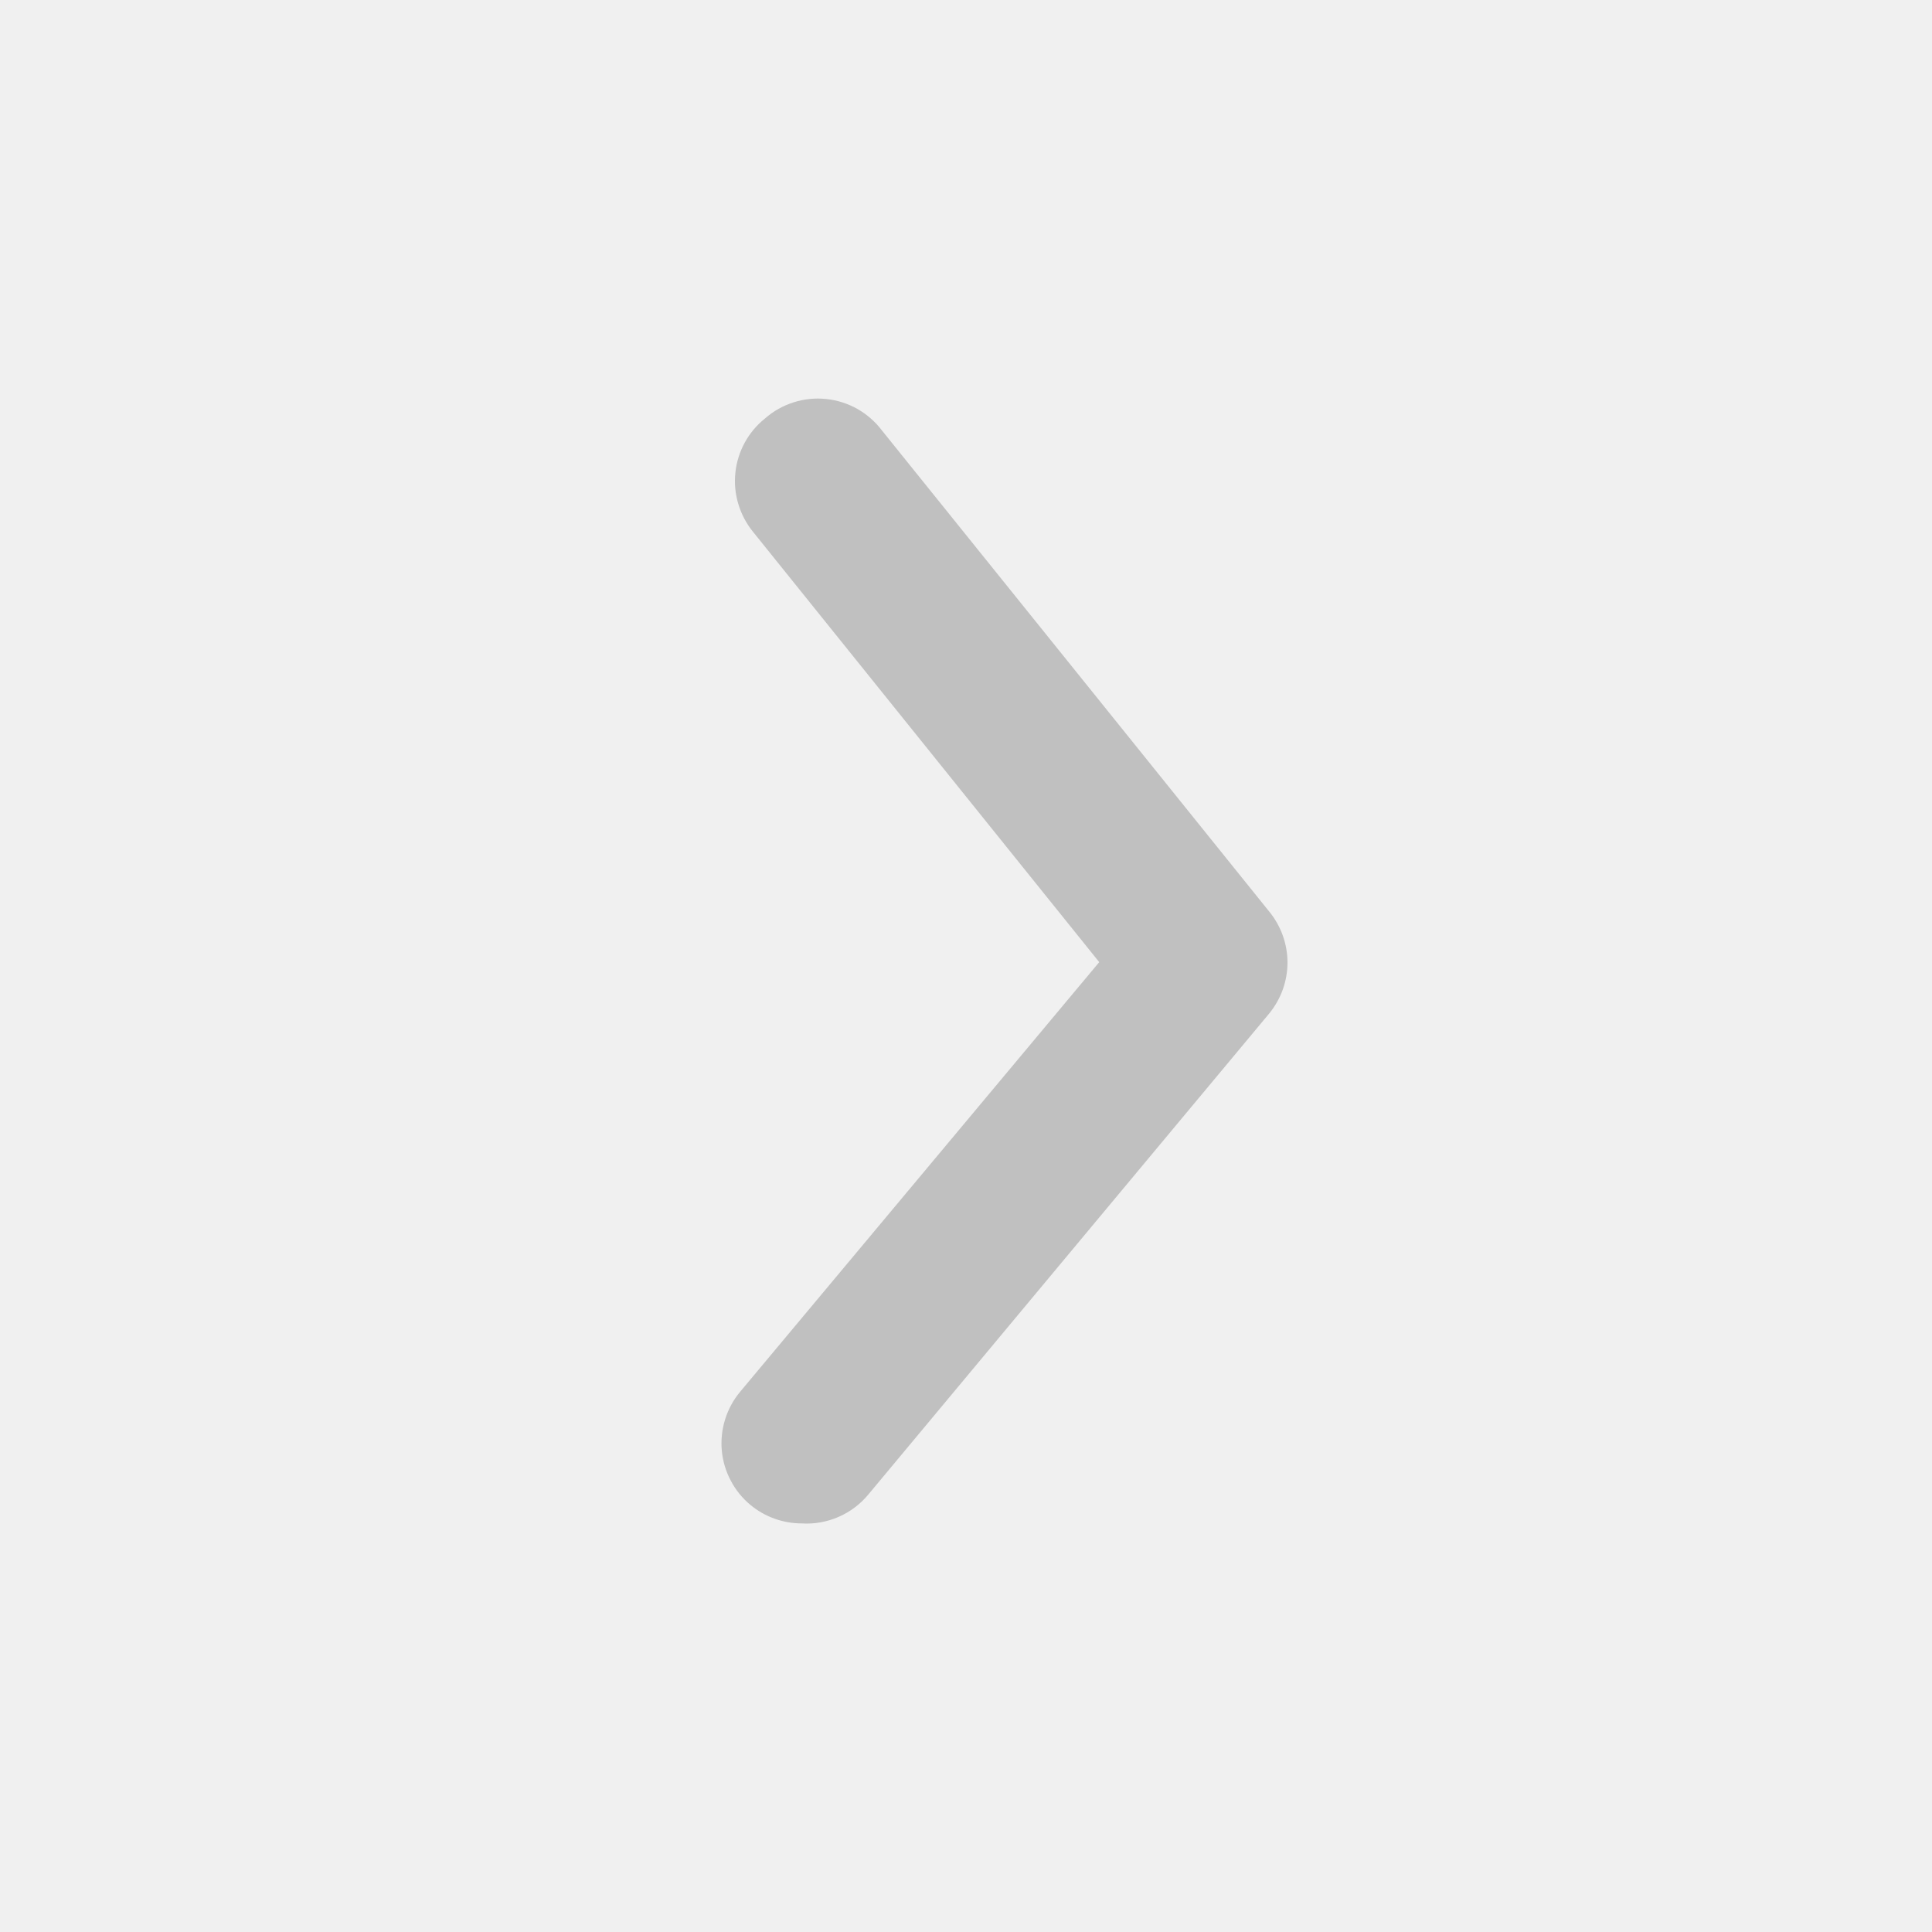
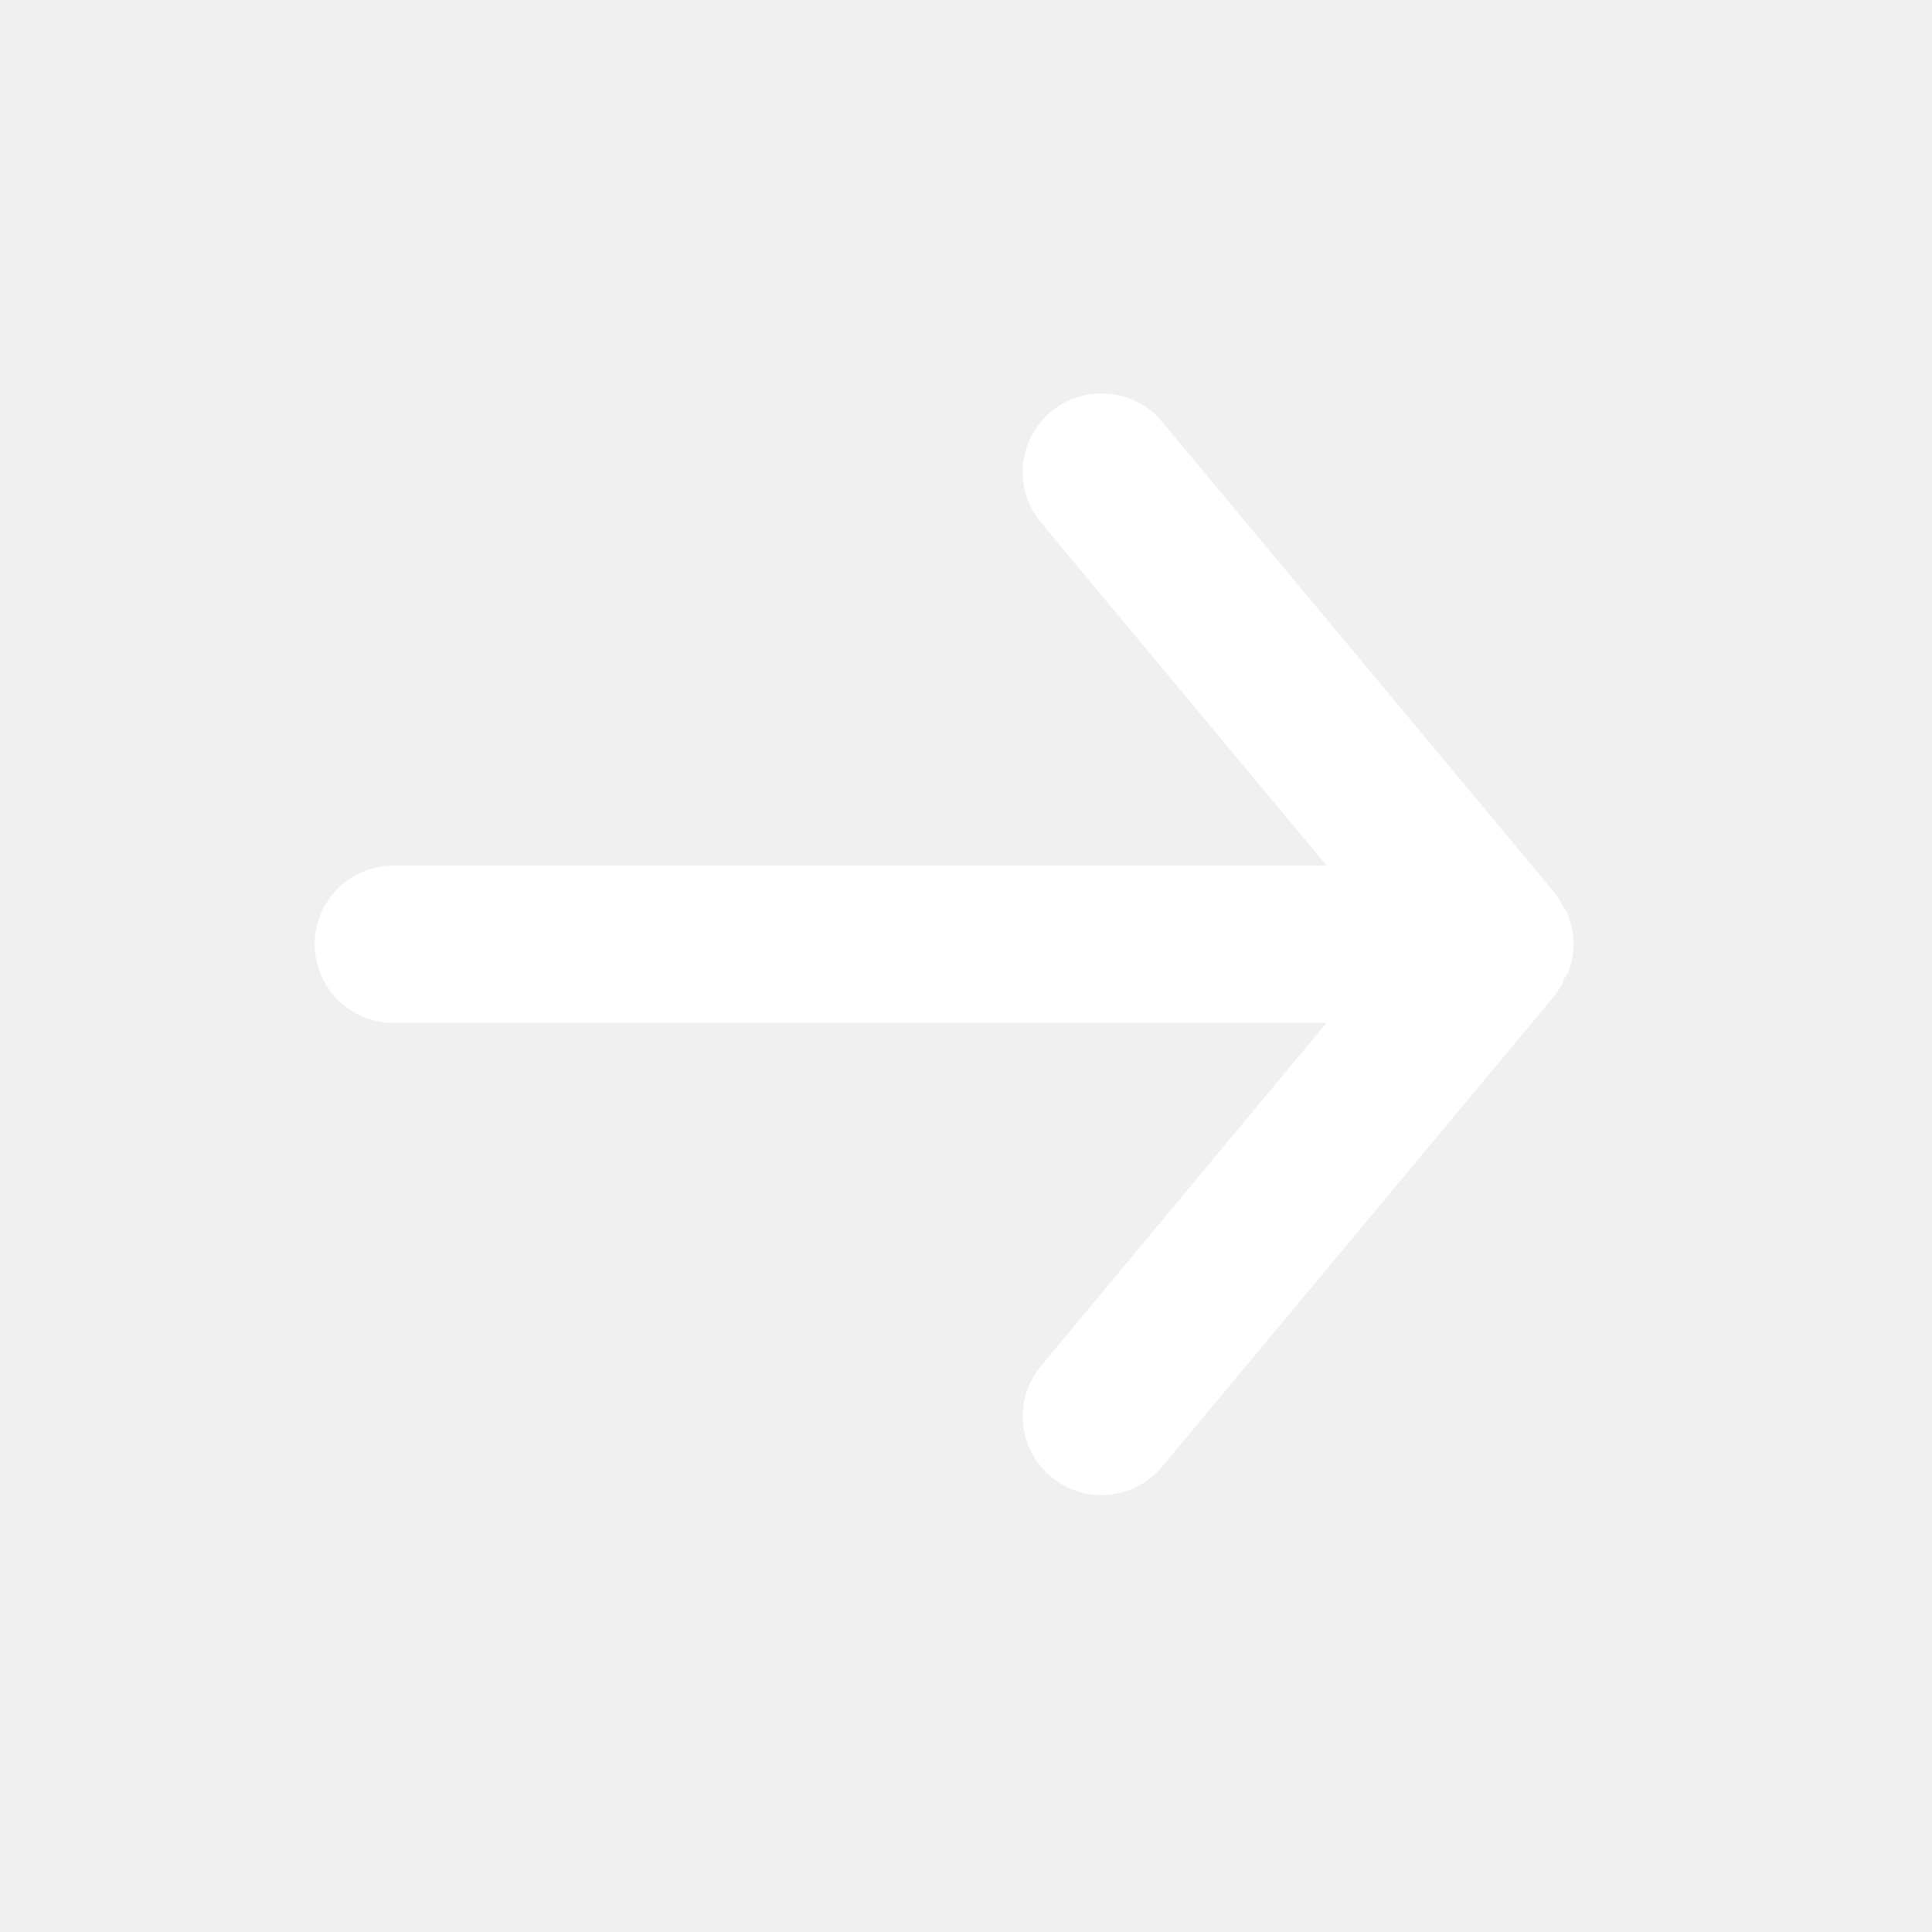
- <svg xmlns="http://www.w3.org/2000/svg" width="25" height="25" viewBox="0 0 25 25" fill="none">
-   <path d="M10.375 19.713C10.133 19.713 9.898 19.629 9.711 19.474C9.606 19.387 9.519 19.28 9.456 19.159C9.392 19.039 9.353 18.907 9.34 18.771C9.328 18.635 9.342 18.498 9.383 18.367C9.423 18.237 9.489 18.116 9.576 18.011L14.224 12.45L9.742 6.879C9.656 6.773 9.592 6.65 9.553 6.519C9.514 6.388 9.501 6.251 9.516 6.115C9.53 5.979 9.572 5.847 9.637 5.727C9.703 5.607 9.791 5.501 9.898 5.416C10.005 5.321 10.131 5.25 10.267 5.207C10.403 5.163 10.547 5.148 10.689 5.163C10.832 5.177 10.969 5.221 11.094 5.291C11.218 5.362 11.327 5.457 11.413 5.571L16.424 11.796C16.576 11.982 16.66 12.215 16.66 12.455C16.66 12.696 16.576 12.928 16.424 13.114L11.236 19.339C11.132 19.465 11 19.564 10.85 19.629C10.701 19.694 10.538 19.723 10.375 19.713Z" fill="#C0C0C0" />
+ <svg xmlns="http://www.w3.org/2000/svg" width="31" height="31" viewBox="0 0 31 31" fill="none">
+   <path d="M6.313 16.413H21.286L16.703 21.917C16.597 22.045 16.517 22.192 16.468 22.351C16.419 22.509 16.401 22.676 16.416 22.841C16.447 23.175 16.609 23.483 16.867 23.697C17.125 23.912 17.457 24.015 17.791 23.984C18.125 23.953 18.433 23.791 18.647 23.533L24.96 15.958C25.002 15.898 25.04 15.835 25.073 15.769C25.073 15.706 25.137 15.668 25.162 15.605C25.219 15.46 25.249 15.306 25.25 15.15C25.249 14.994 25.219 14.84 25.162 14.696C25.162 14.633 25.099 14.595 25.073 14.531C25.04 14.466 25.002 14.402 24.96 14.342L18.647 6.767C18.529 6.625 18.38 6.51 18.212 6.431C18.044 6.353 17.861 6.312 17.675 6.313C17.38 6.312 17.094 6.415 16.867 6.603C16.739 6.709 16.634 6.839 16.556 6.986C16.479 7.133 16.431 7.294 16.416 7.459C16.401 7.624 16.418 7.791 16.467 7.95C16.517 8.108 16.597 8.255 16.703 8.383L21.286 13.888H6.313C5.978 13.888 5.657 14.021 5.42 14.257C5.183 14.494 5.05 14.815 5.05 15.15C5.05 15.485 5.183 15.806 5.42 16.043C5.657 16.28 5.978 16.413 6.313 16.413Z" fill="white" />
</svg>
